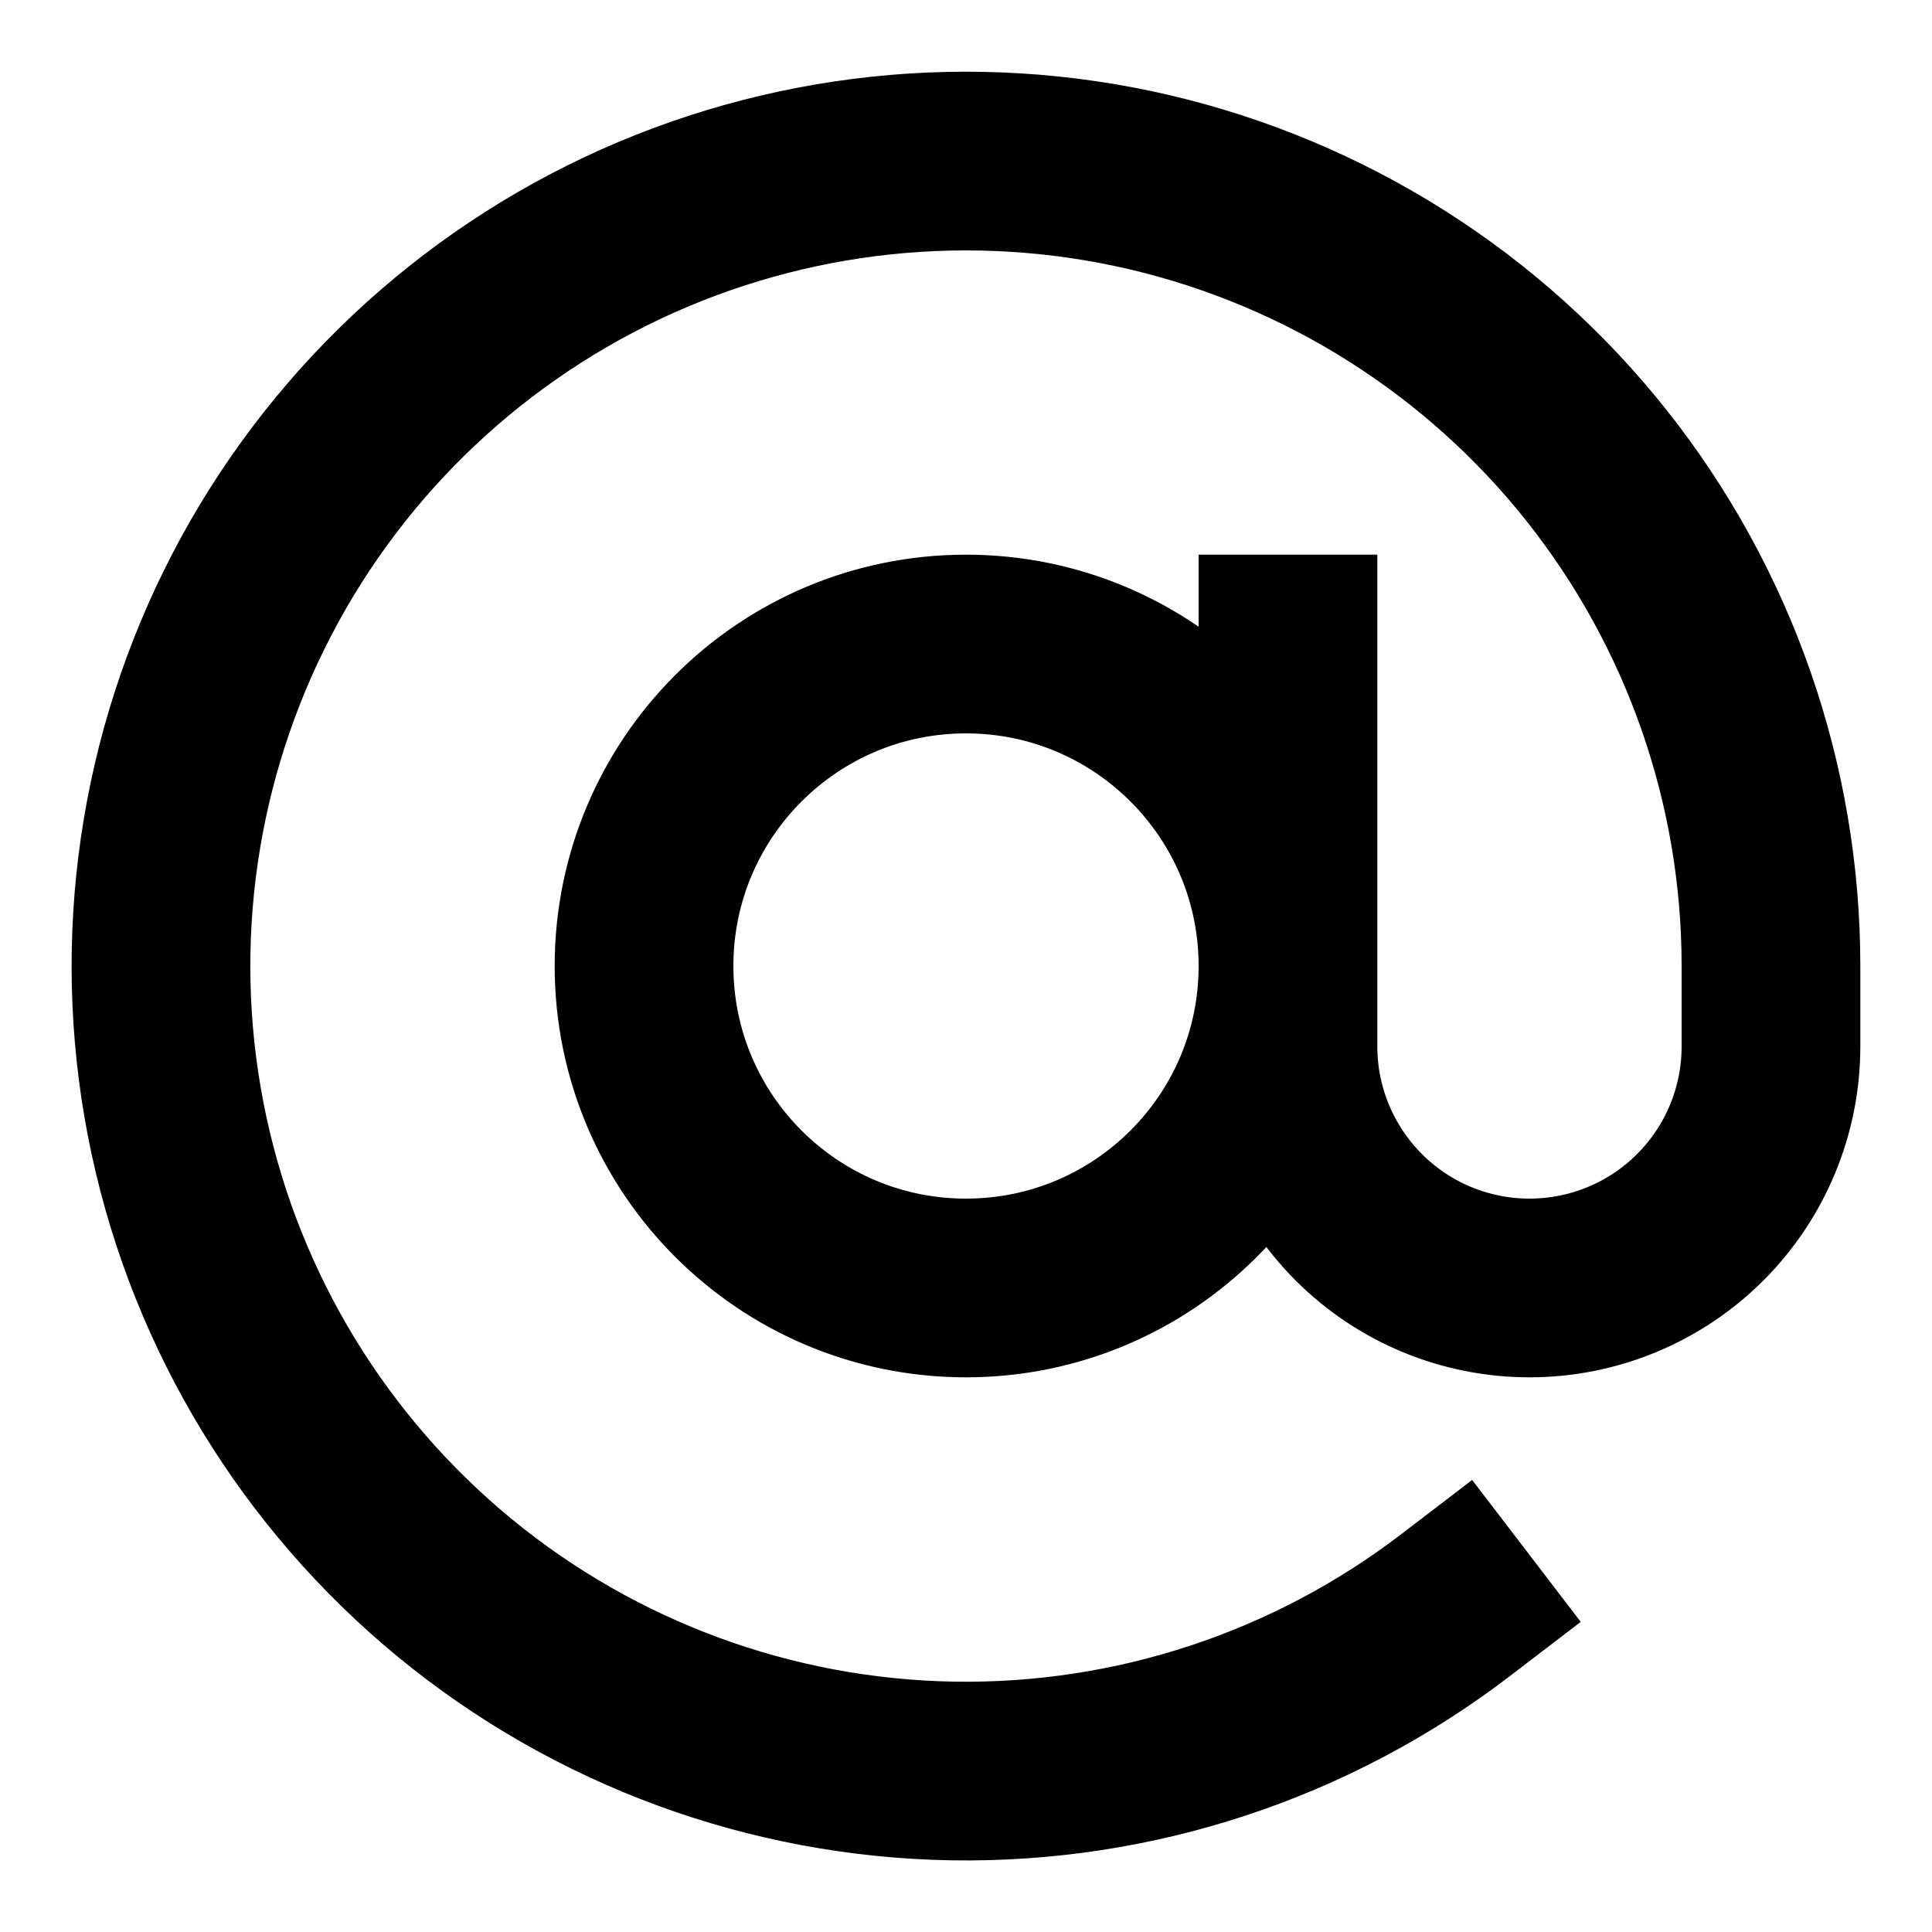
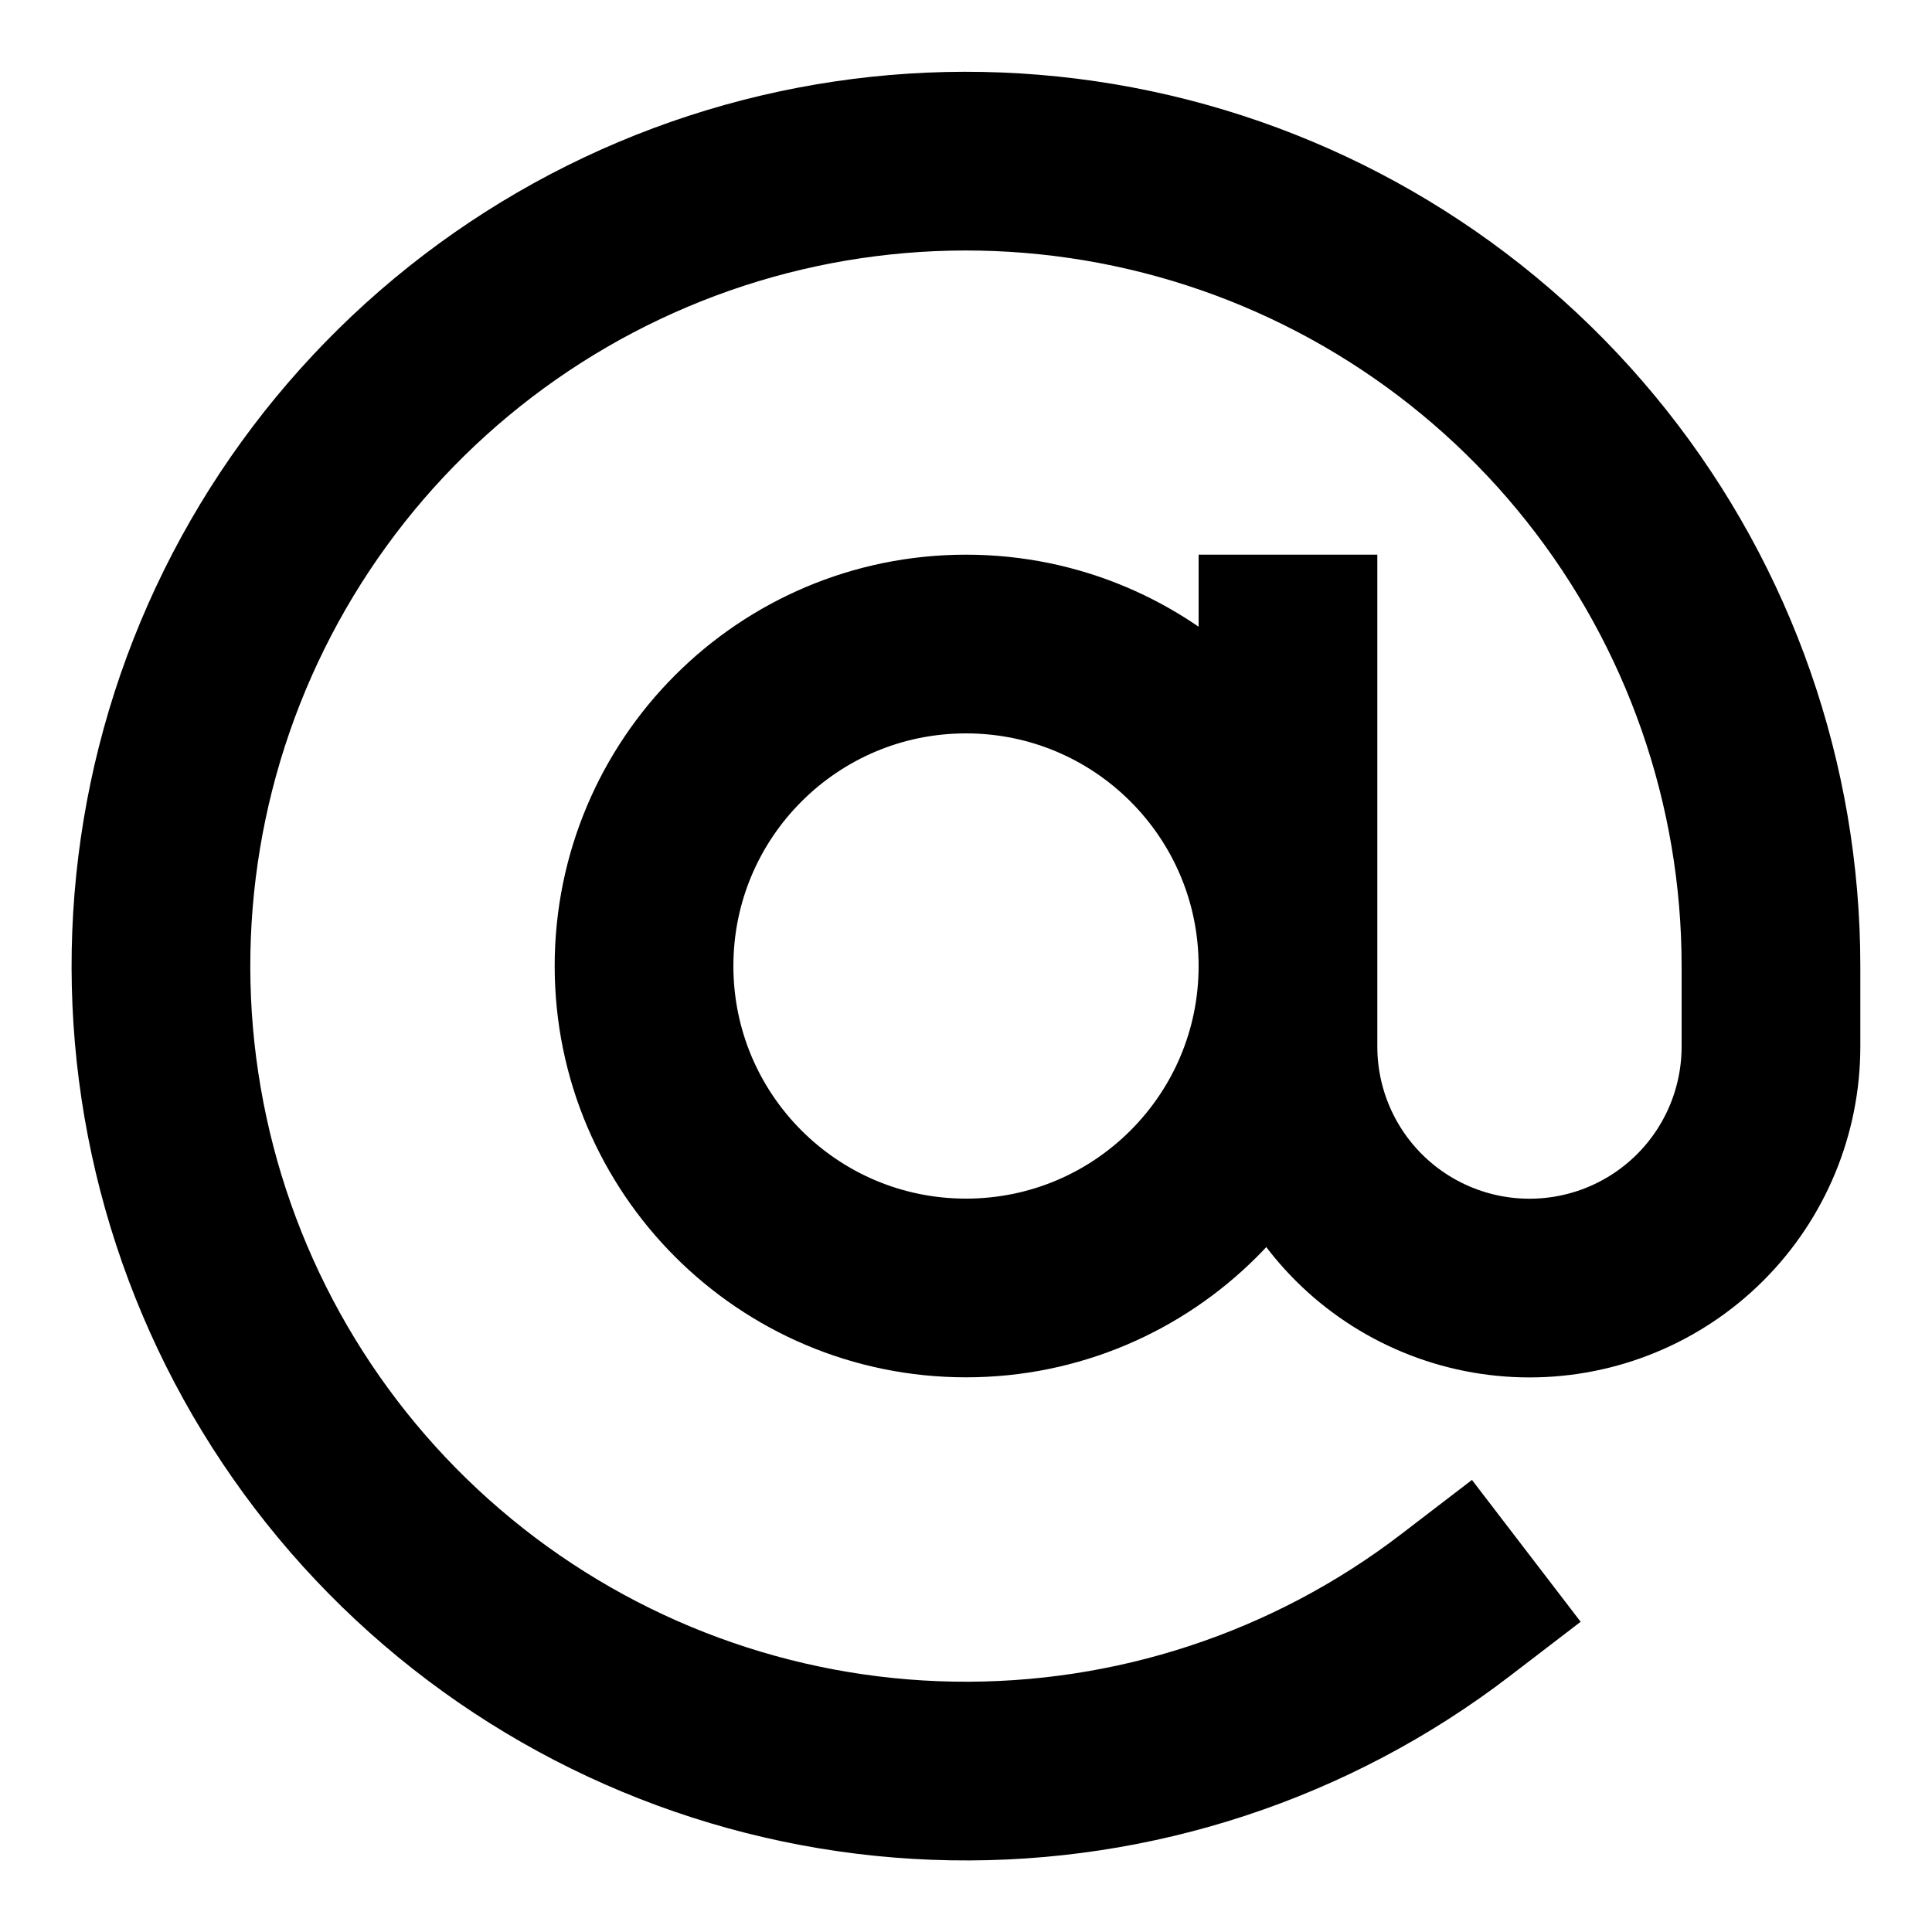
- <svg xmlns="http://www.w3.org/2000/svg" width="20" height="20" viewBox="0 0 20 20" fill="none">
-   <path d="M13.333 6.667V10.833C13.333 11.496 13.597 12.132 14.066 12.601C14.534 13.07 15.17 13.333 15.833 13.333C16.496 13.333 17.132 13.07 17.601 12.601C18.07 12.132 18.333 11.496 18.333 10.833V10C18.333 8.119 17.697 6.294 16.528 4.82C15.359 3.347 13.726 2.313 11.894 1.885C10.062 1.458 8.14 1.663 6.439 2.466C4.739 3.27 3.36 4.625 2.528 6.311C1.695 7.998 1.457 9.916 1.853 11.755C2.249 13.594 3.256 15.244 4.709 16.439C6.162 17.633 7.976 18.3 9.857 18.333C11.737 18.365 13.573 17.76 15.067 16.617M13.333 10C13.333 11.841 11.841 13.333 10 13.333C8.159 13.333 6.667 11.841 6.667 10C6.667 8.159 8.159 6.667 10 6.667C11.841 6.667 13.333 8.159 13.333 10Z" stroke="black" stroke-width="1.85" stroke-linecap="square" stroke-linejoin="round" />
+ <svg xmlns="http://www.w3.org/2000/svg" fill="none" height="20" viewBox="0 0 20 20" width="20">
+   <path d="m13.333 6.667v4.167c0 .663.263 1.299.732 1.768.469.469 1.105.732 1.768.732.663 0 1.299-.263 1.768-.732s.732-1.105.732-1.768v-.833c-0-1.881-.636-3.706-1.806-5.18-1.169-1.473-2.802-2.508-4.634-2.935s-3.754-.223-5.454.581c-1.7.804-3.079 2.159-3.912 3.845-.833 1.686-1.07 3.605-.674 5.444.396 1.839 1.402 3.489 2.855 4.683 1.453 1.194 3.267 1.862 5.148 1.894 1.881.032 3.717-.572 5.21-1.716m-1.733-6.617c0 1.841-1.492 3.333-3.333 3.333-1.841 0-3.333-1.492-3.333-3.333 0-1.841 1.492-3.333 3.333-3.333 1.841 0 3.333 1.492 3.333 3.333z" stroke="#000" stroke-linecap="square" stroke-linejoin="round" stroke-width="1.85" />
</svg>
